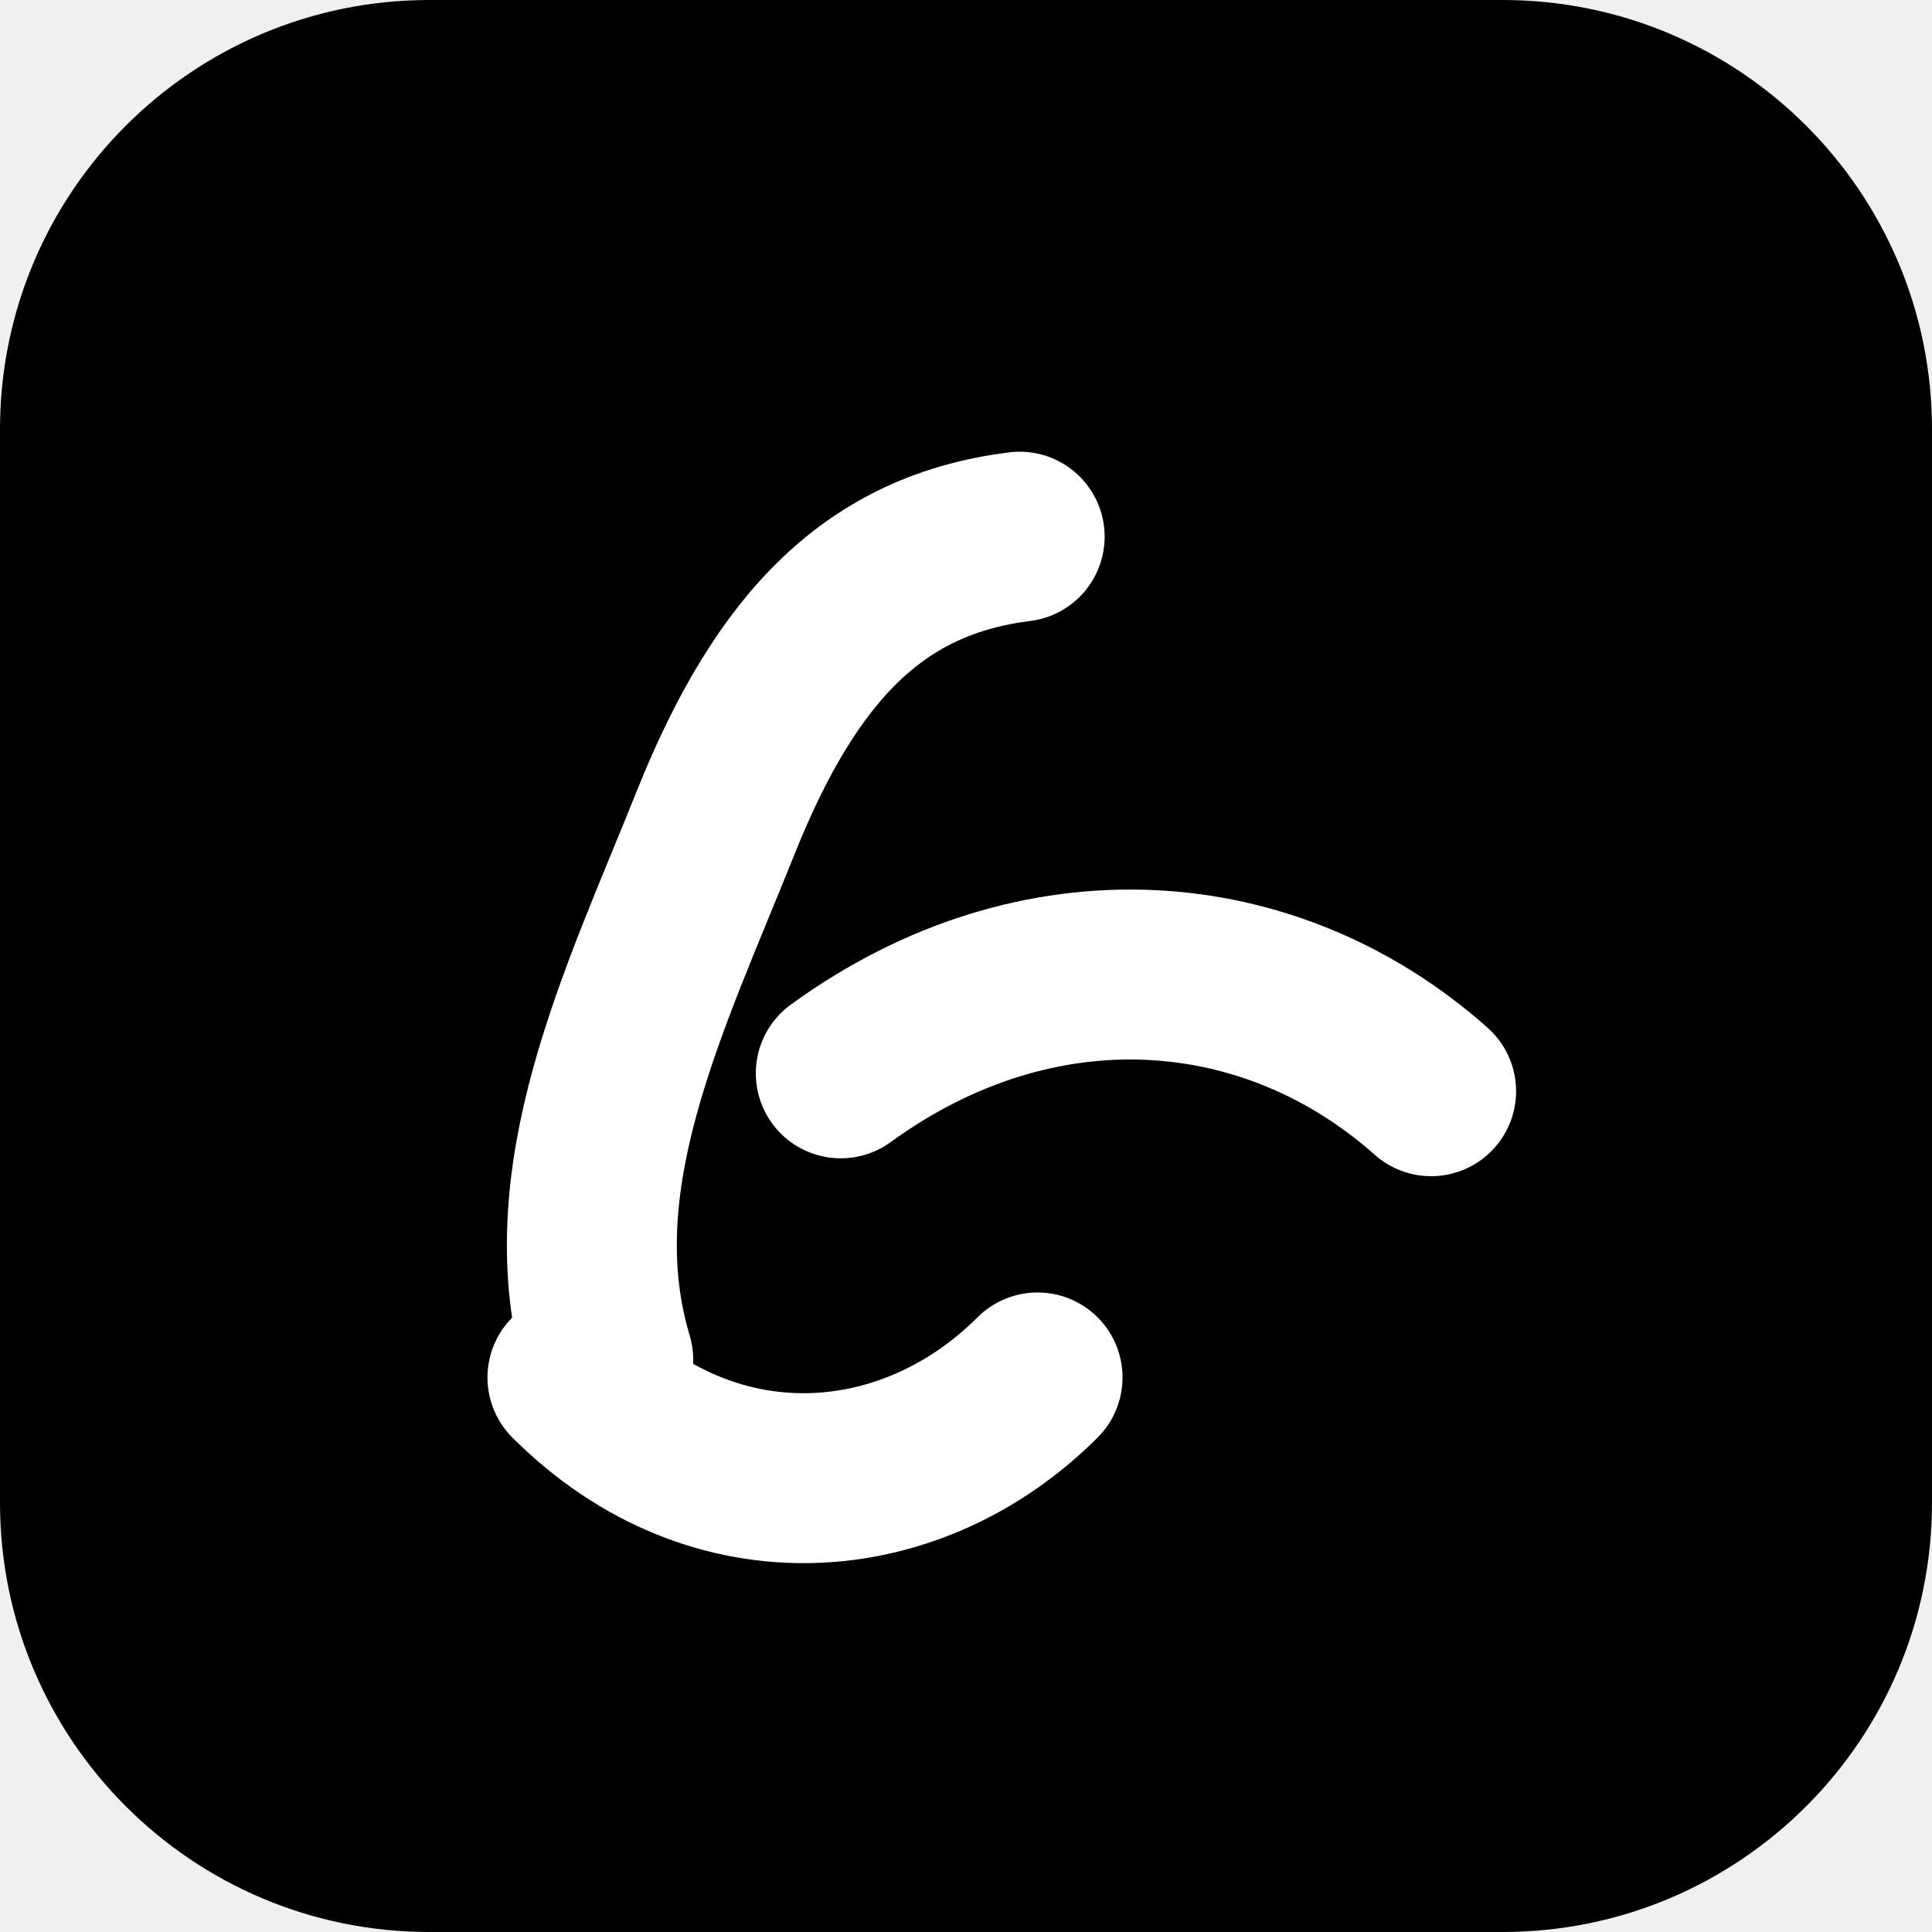
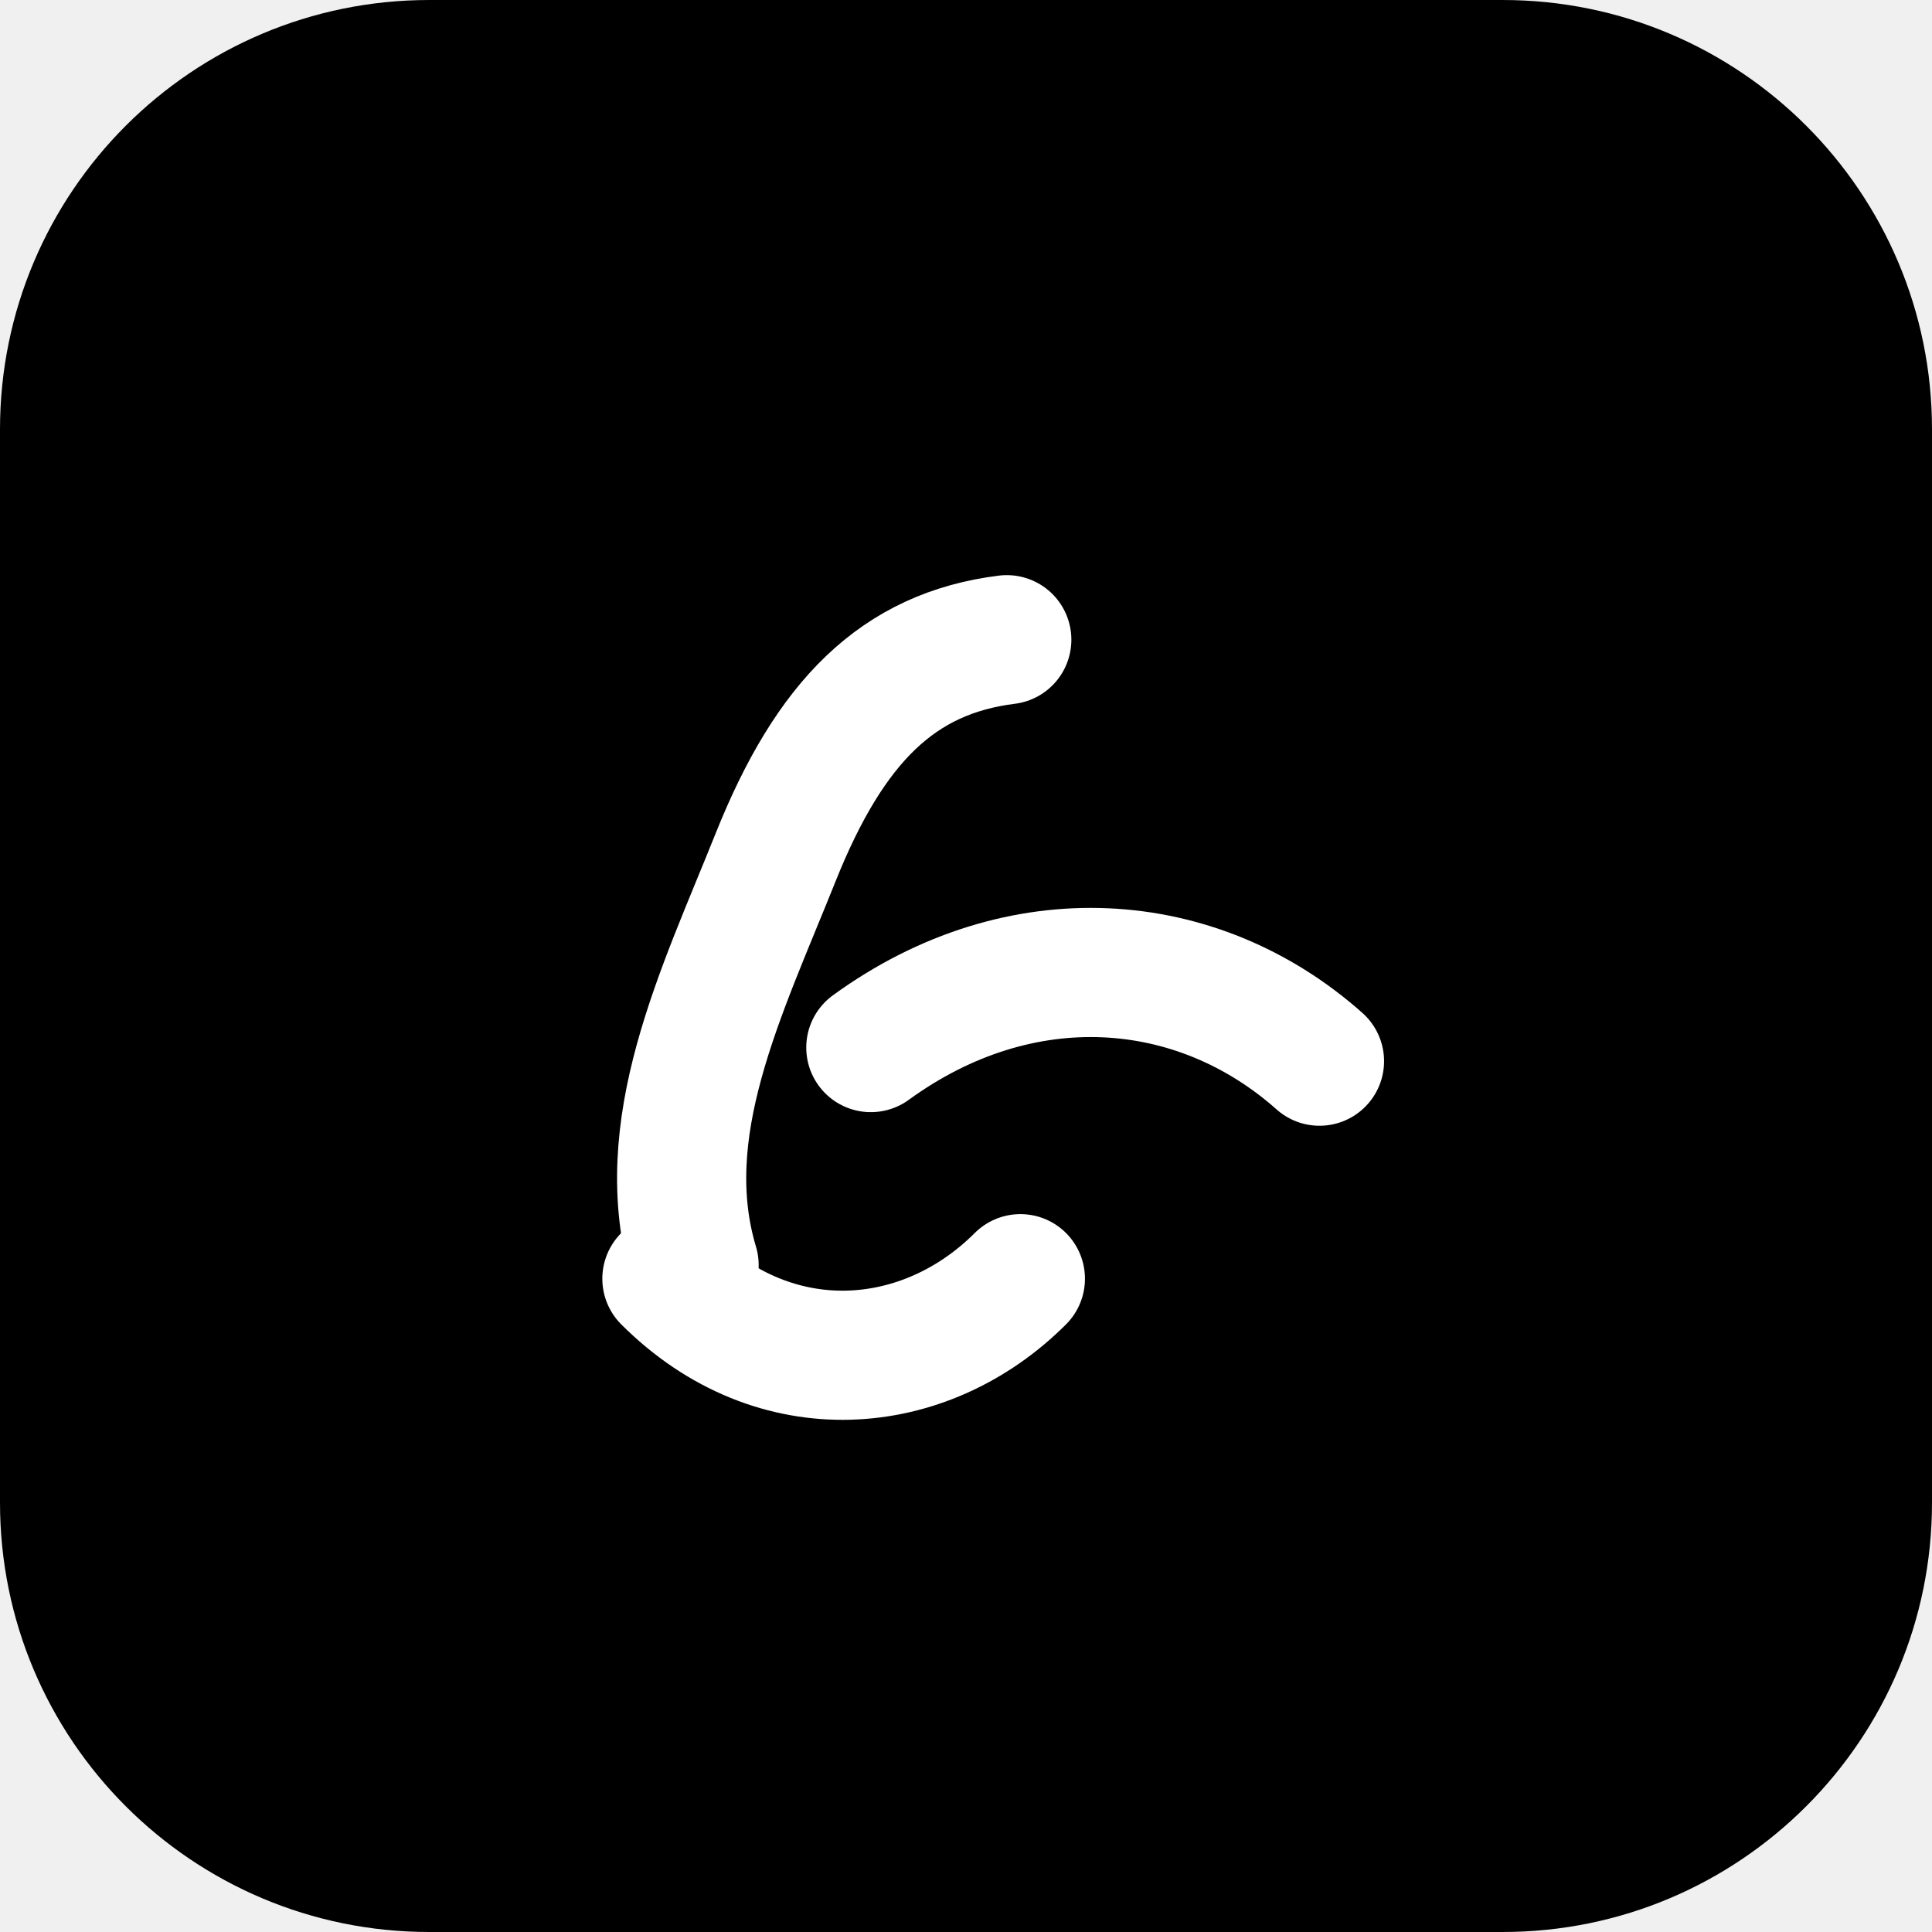
<svg xmlns="http://www.w3.org/2000/svg" width="108" height="108" viewBox="0 0 108 108">
  <rect width="108" height="108" rx="24" fill="#000000" />
-   <path d="M34 76 C31 66 36 56 40 46 C44 36 49 31 57 30" fill="none" stroke="#FFFFFF" stroke-width="9.5" stroke-linecap="round" stroke-linejoin="round" />
-   <path d="M47 60 C58 52 71 53 80 61" fill="none" stroke="#FFFFFF" stroke-width="9.5" stroke-linecap="round" stroke-linejoin="round" />
-   <path d="M32 77 C40 85 51 84 58 77" fill="none" stroke="#FFFFFF" stroke-width="9.5" stroke-linecap="round" stroke-linejoin="round" />
+   <g transform="translate(54.0 54.0) scale(0.76) translate(-54 -54)">
+     <path d="M34 76 C31 66 36 56 40 46 C44 36 49 31 57 30" fill="none" stroke="#FFFFFF" stroke-width="9.5" stroke-linecap="round" stroke-linejoin="round" />
+     <path d="M47 60 C58 52 71 53 80 61" fill="none" stroke="#FFFFFF" stroke-width="9.5" stroke-linecap="round" stroke-linejoin="round" />
+     <path d="M32 77 C40 85 51 84 58 77" fill="none" stroke="#FFFFFF" stroke-width="9.5" stroke-linecap="round" stroke-linejoin="round" />
+   </g>
</svg>
